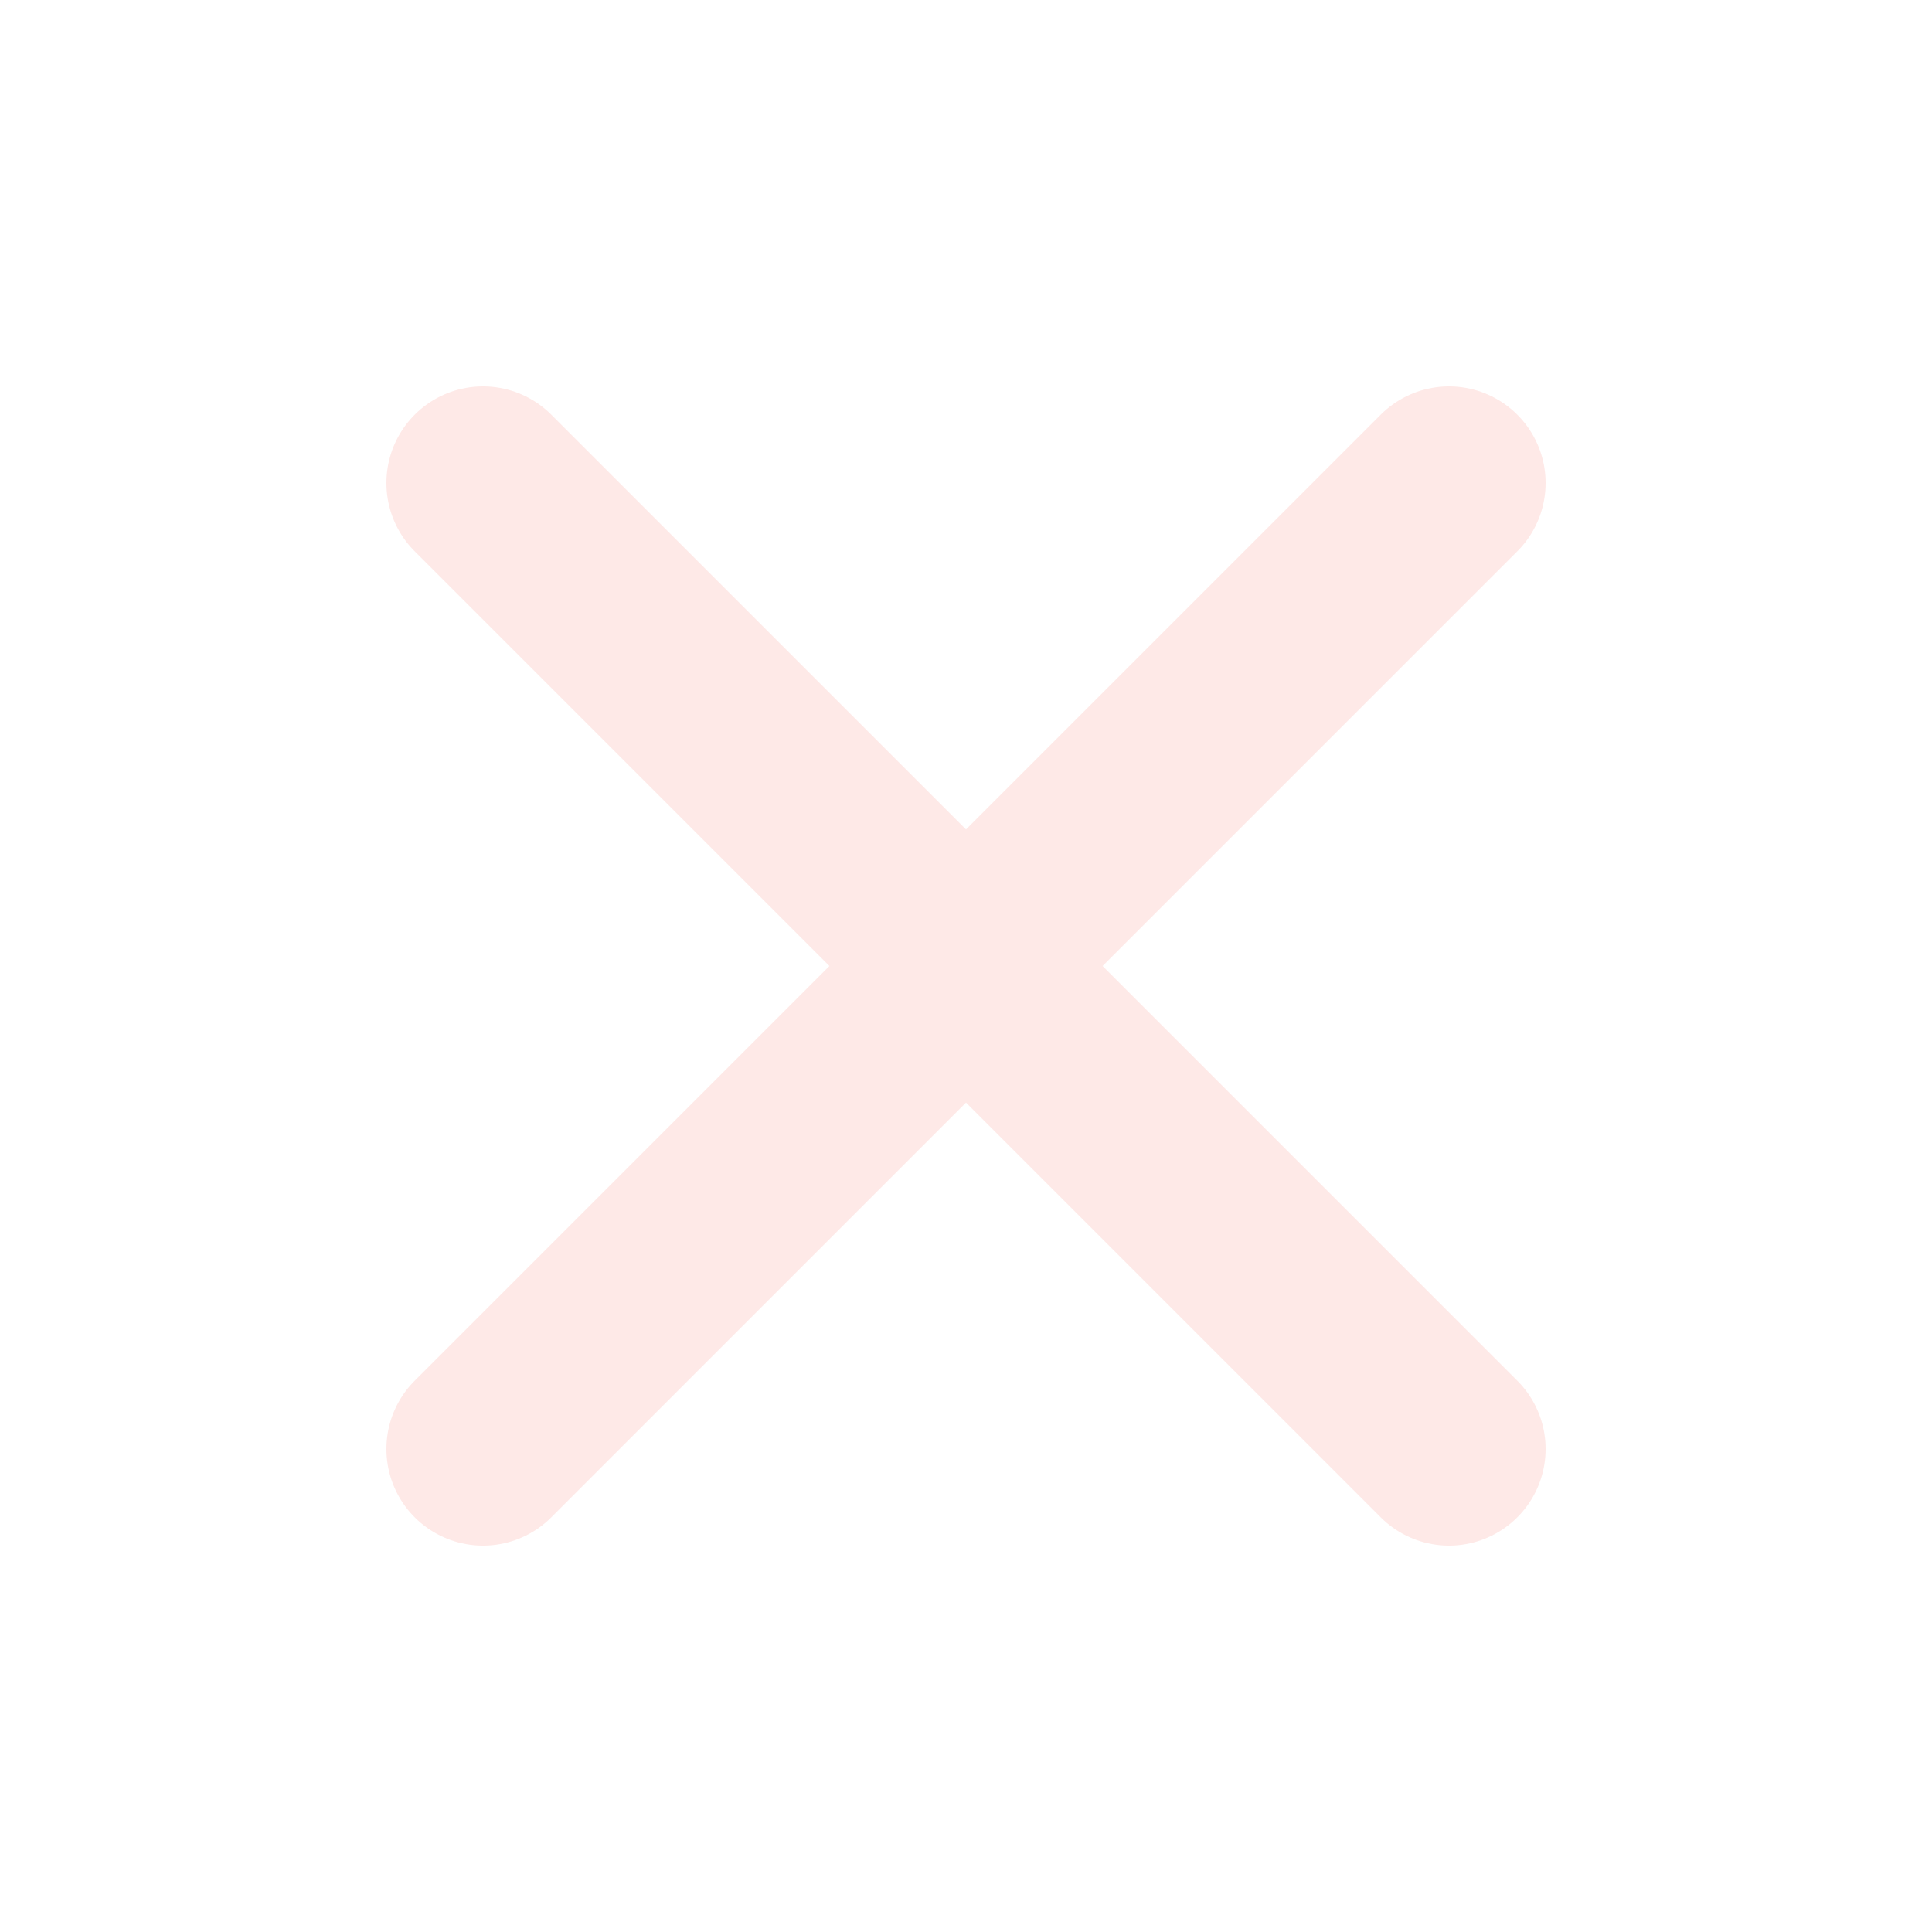
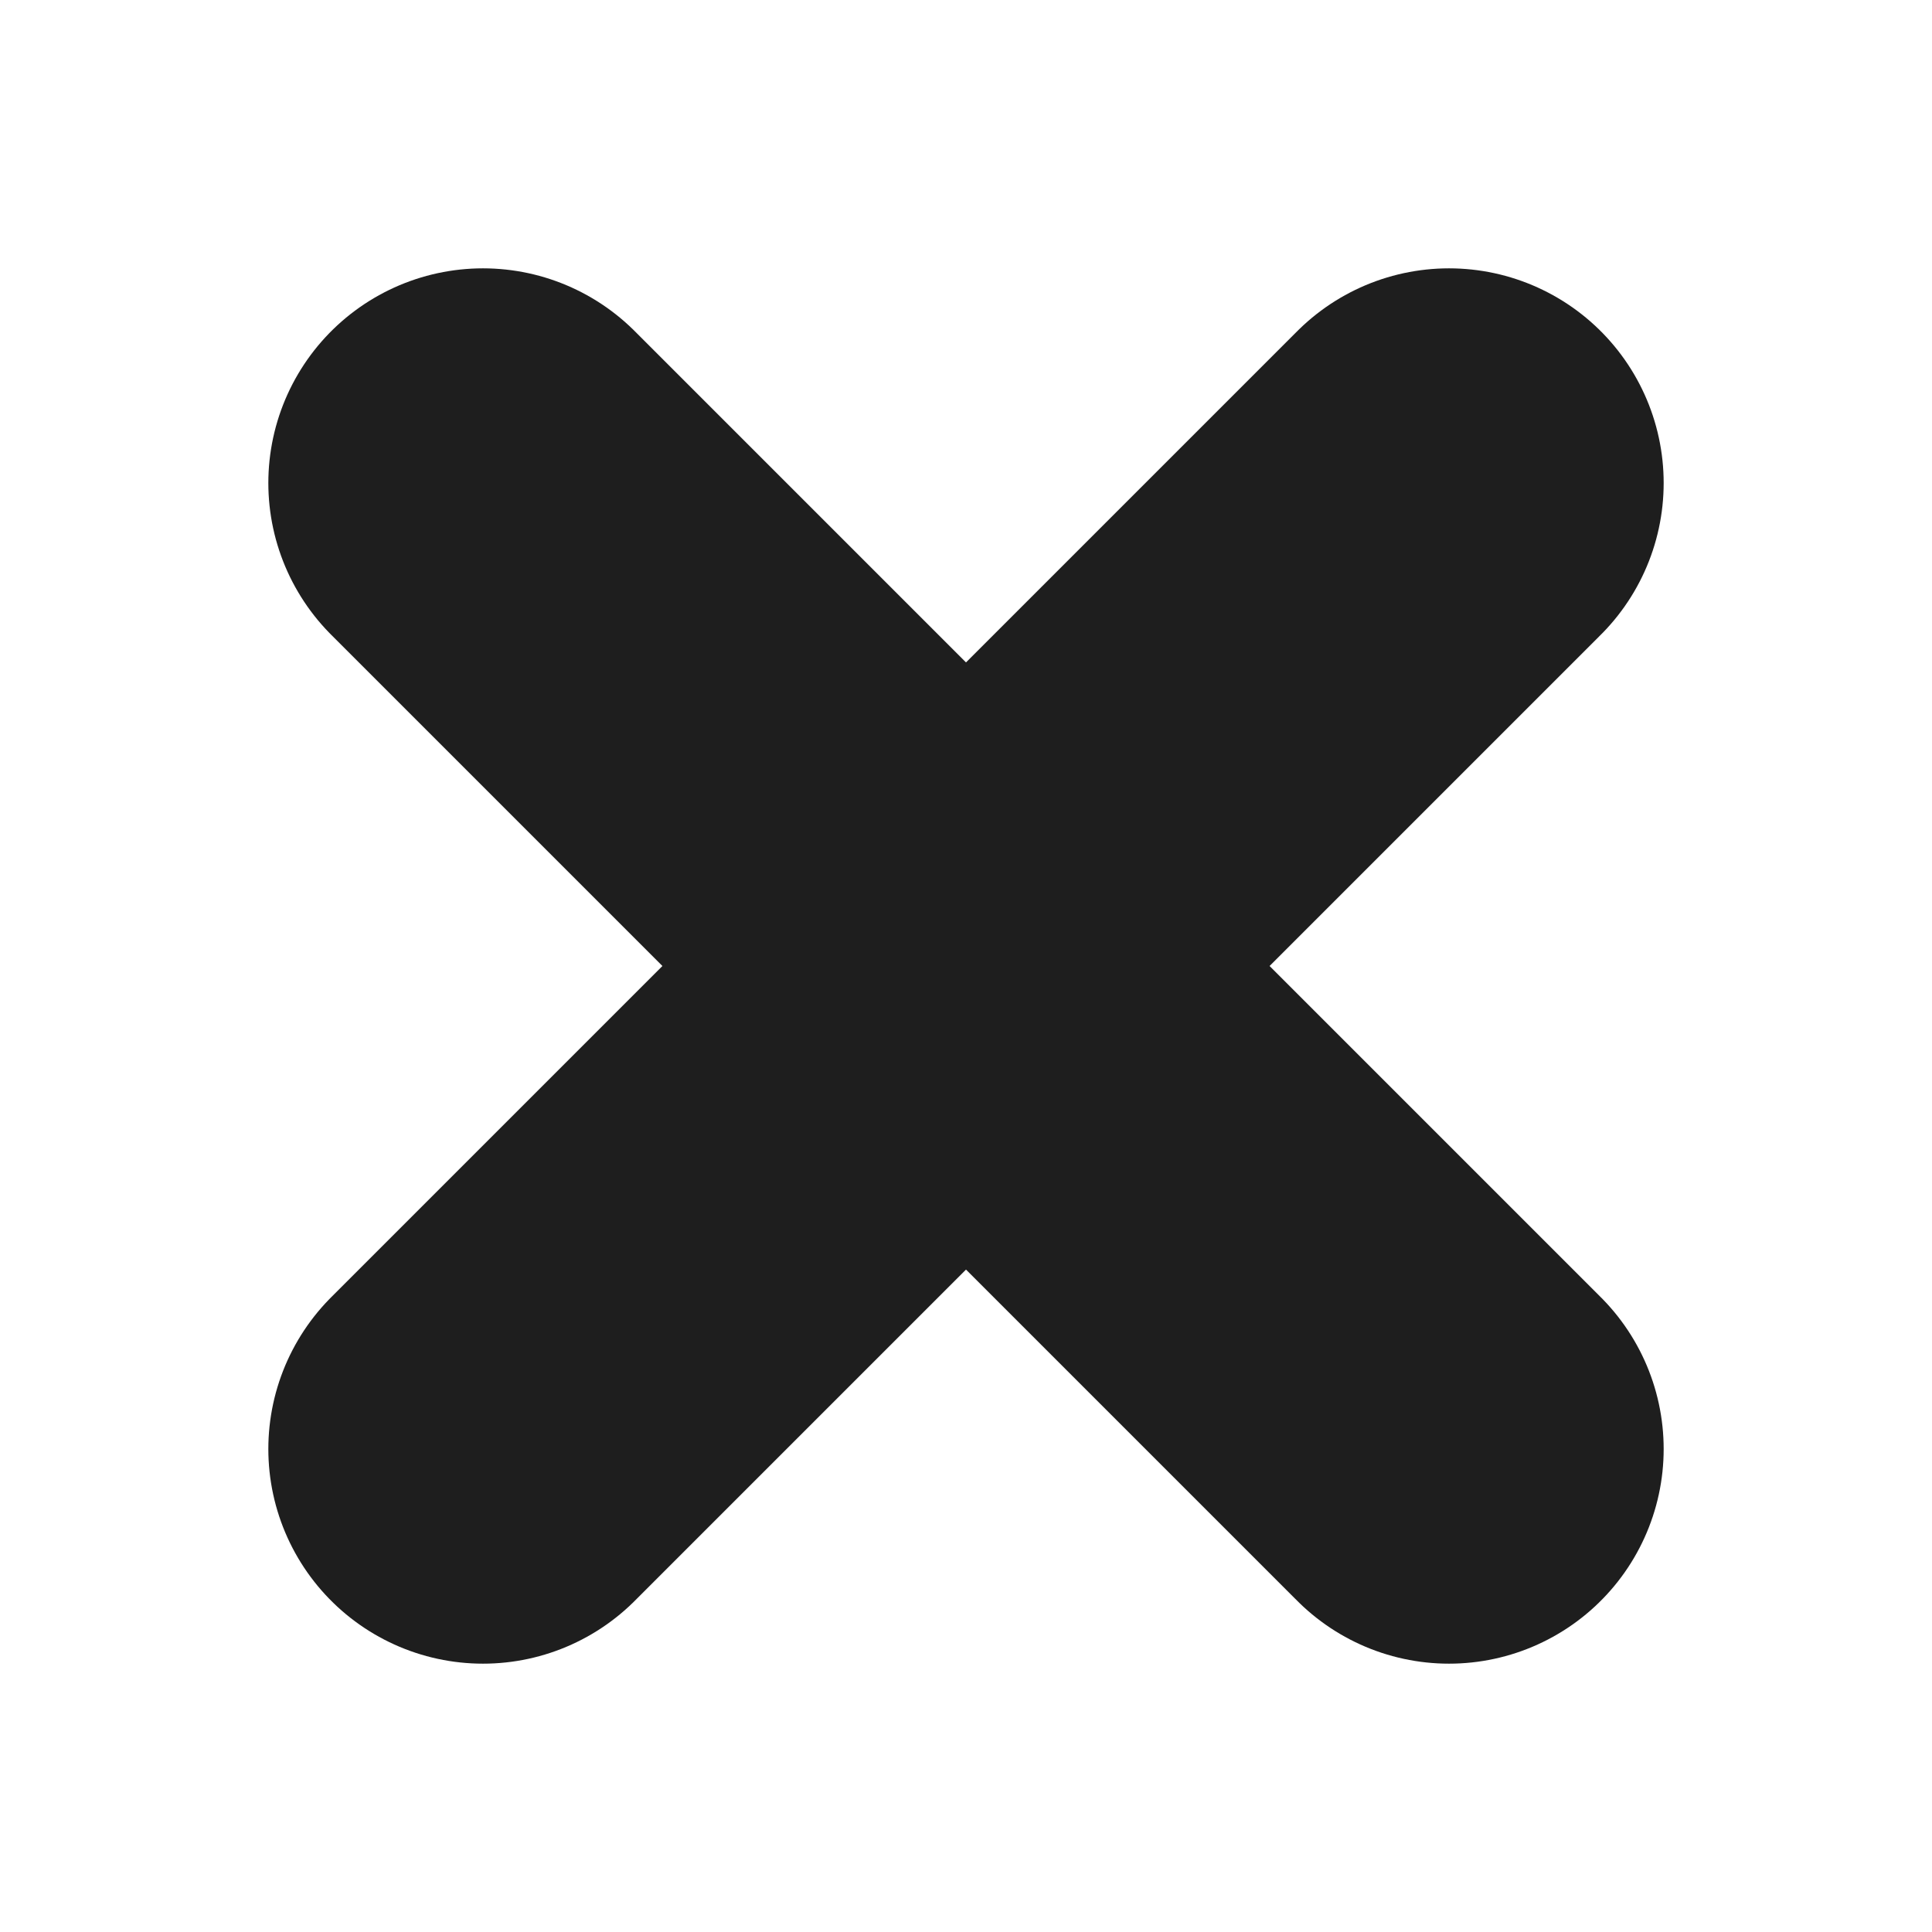
- <svg xmlns="http://www.w3.org/2000/svg" width="16" height="16" viewBox="0 0 16 16" fill="none">
-   <path d="M12 4L4 12M4 4L12 12" stroke="#FEE9E7" stroke-width="1.6" stroke-linecap="round" stroke-linejoin="round" />
+ <svg xmlns="http://www.w3.org/2000/svg" width="18" height="18" viewBox="0 0 18 18" fill="none">
+   <path d="M13.5 4.5L4.5 13.5M4.5 4.5L13.5 13.5" stroke="#1E1E1E" stroke-width="4" stroke-linecap="round" stroke-linejoin="round" />
</svg>
